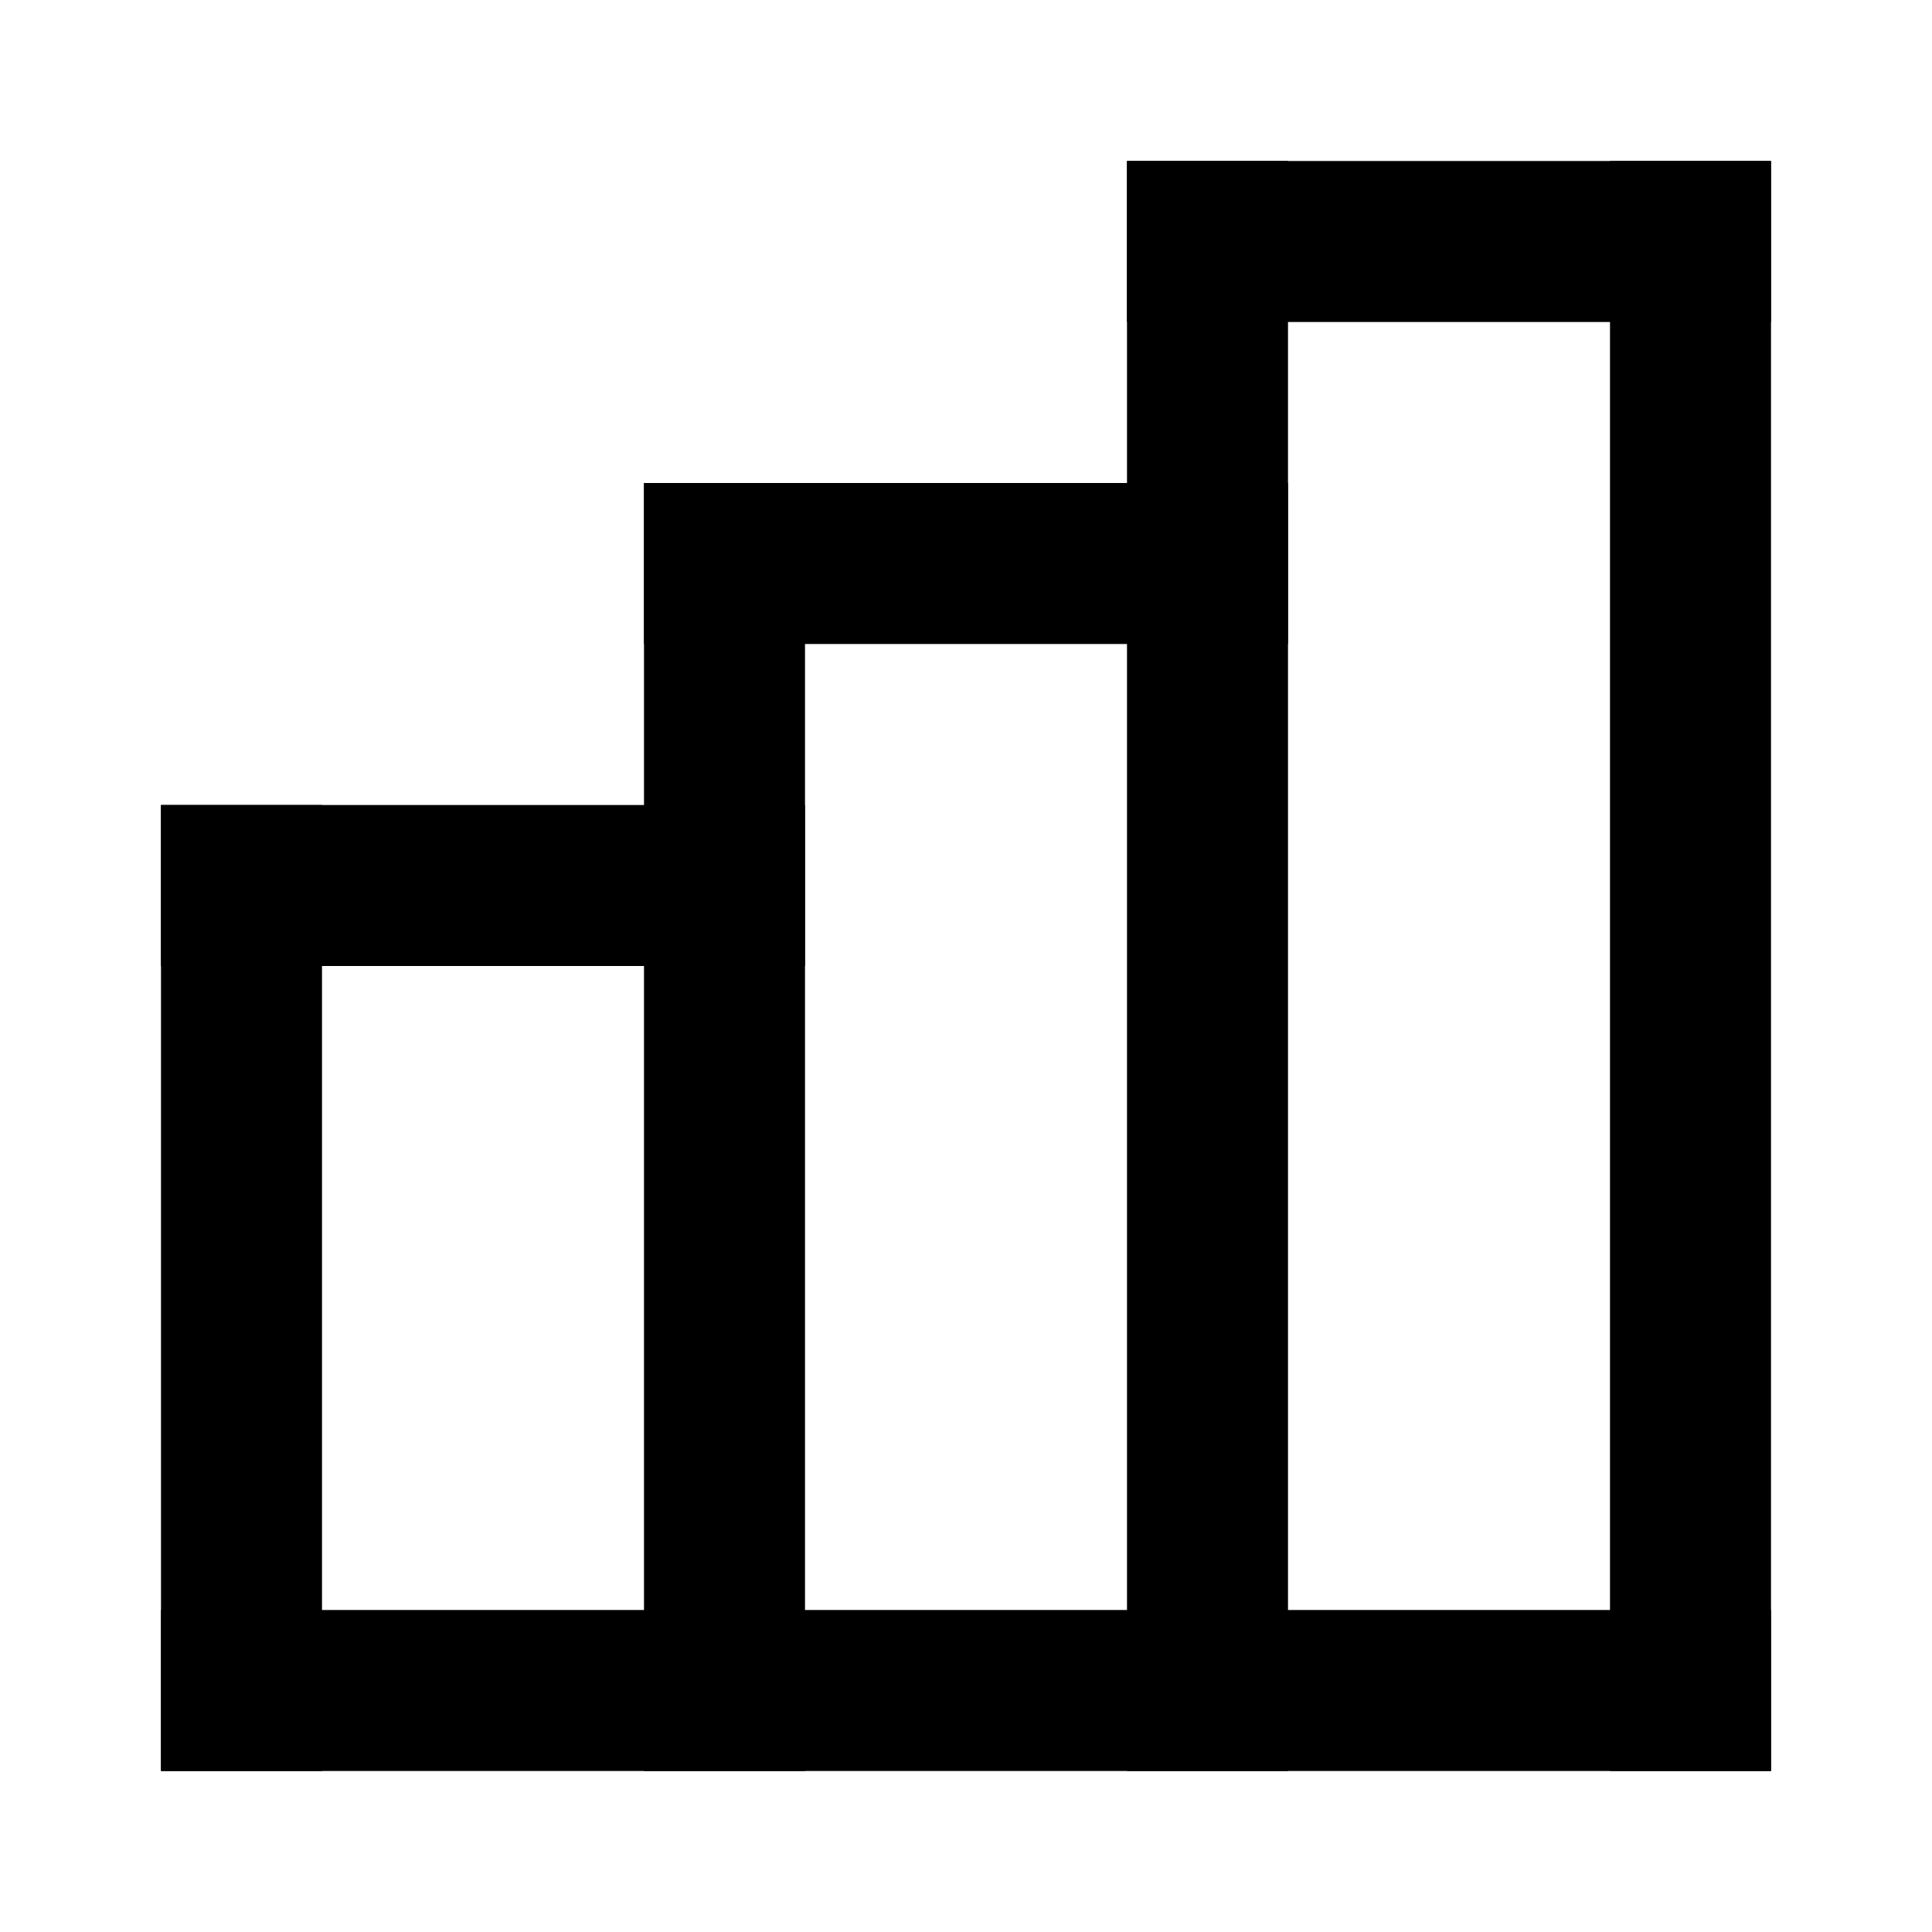
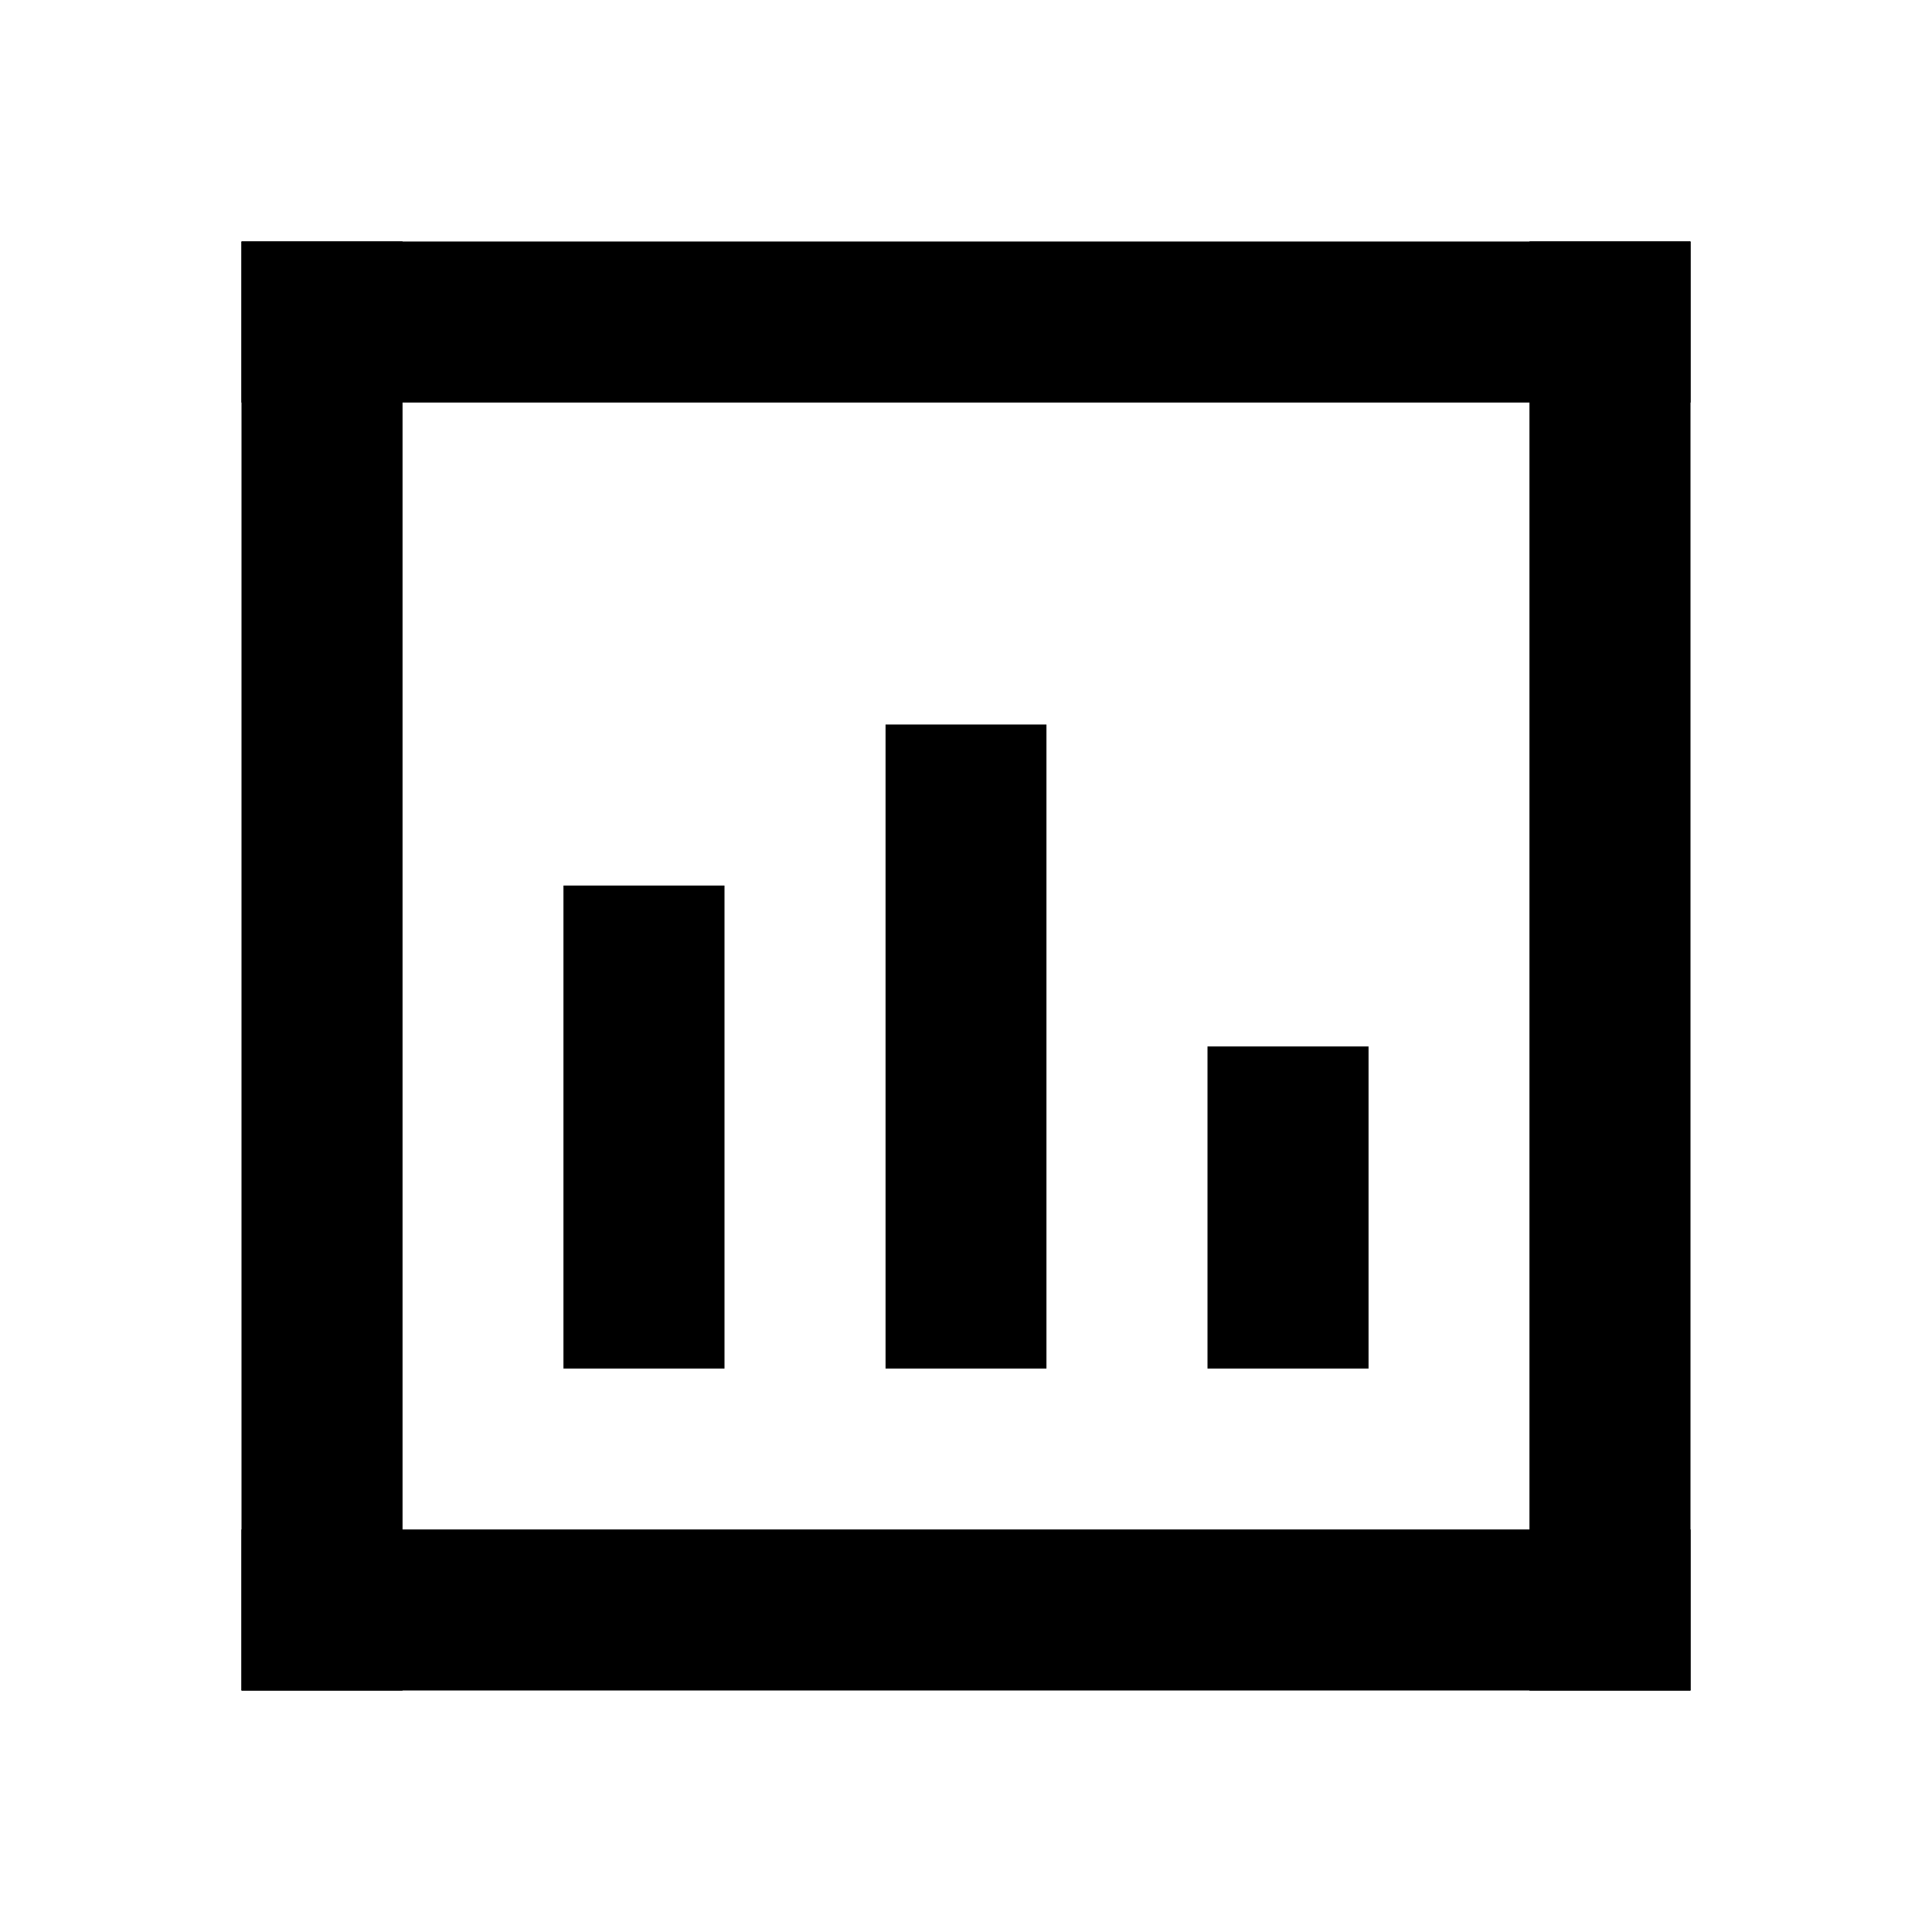
- <svg xmlns="http://www.w3.org/2000/svg" width="24" height="24" fill="none">
-   <path fill="currentColor" d="M2 10h8v2H2zM8 6h8v2H8zM14 2h8v2h-8z" />
-   <path fill="currentColor" d="M2 10h2v12H2zM8 6h2v16H8zM14 2h2v20h-2zM20 2h2v20h-2z" />
-   <path fill="currentColor" d="M2 20h20v2H2z" />
+ <svg xmlns="http://www.w3.org/2000/svg" width="24" height="24" viewBox="0 0 24 24" fill="none">
+   <rect x="19" y="3" width="2" height="18" fill="black" />
+   <rect x="3" y="19" width="18" height="2" fill="black" />
+   <rect x="3" y="3" width="2" height="18" fill="black" />
+   <rect x="3" y="3" width="18" height="2" fill="black" />
+   <rect x="7" y="11" width="2" height="6" fill="black" />
+   <rect x="11" y="9" width="2" height="8" fill="black" />
+   <rect x="15" y="13" width="2" height="4" fill="black" />
</svg>
